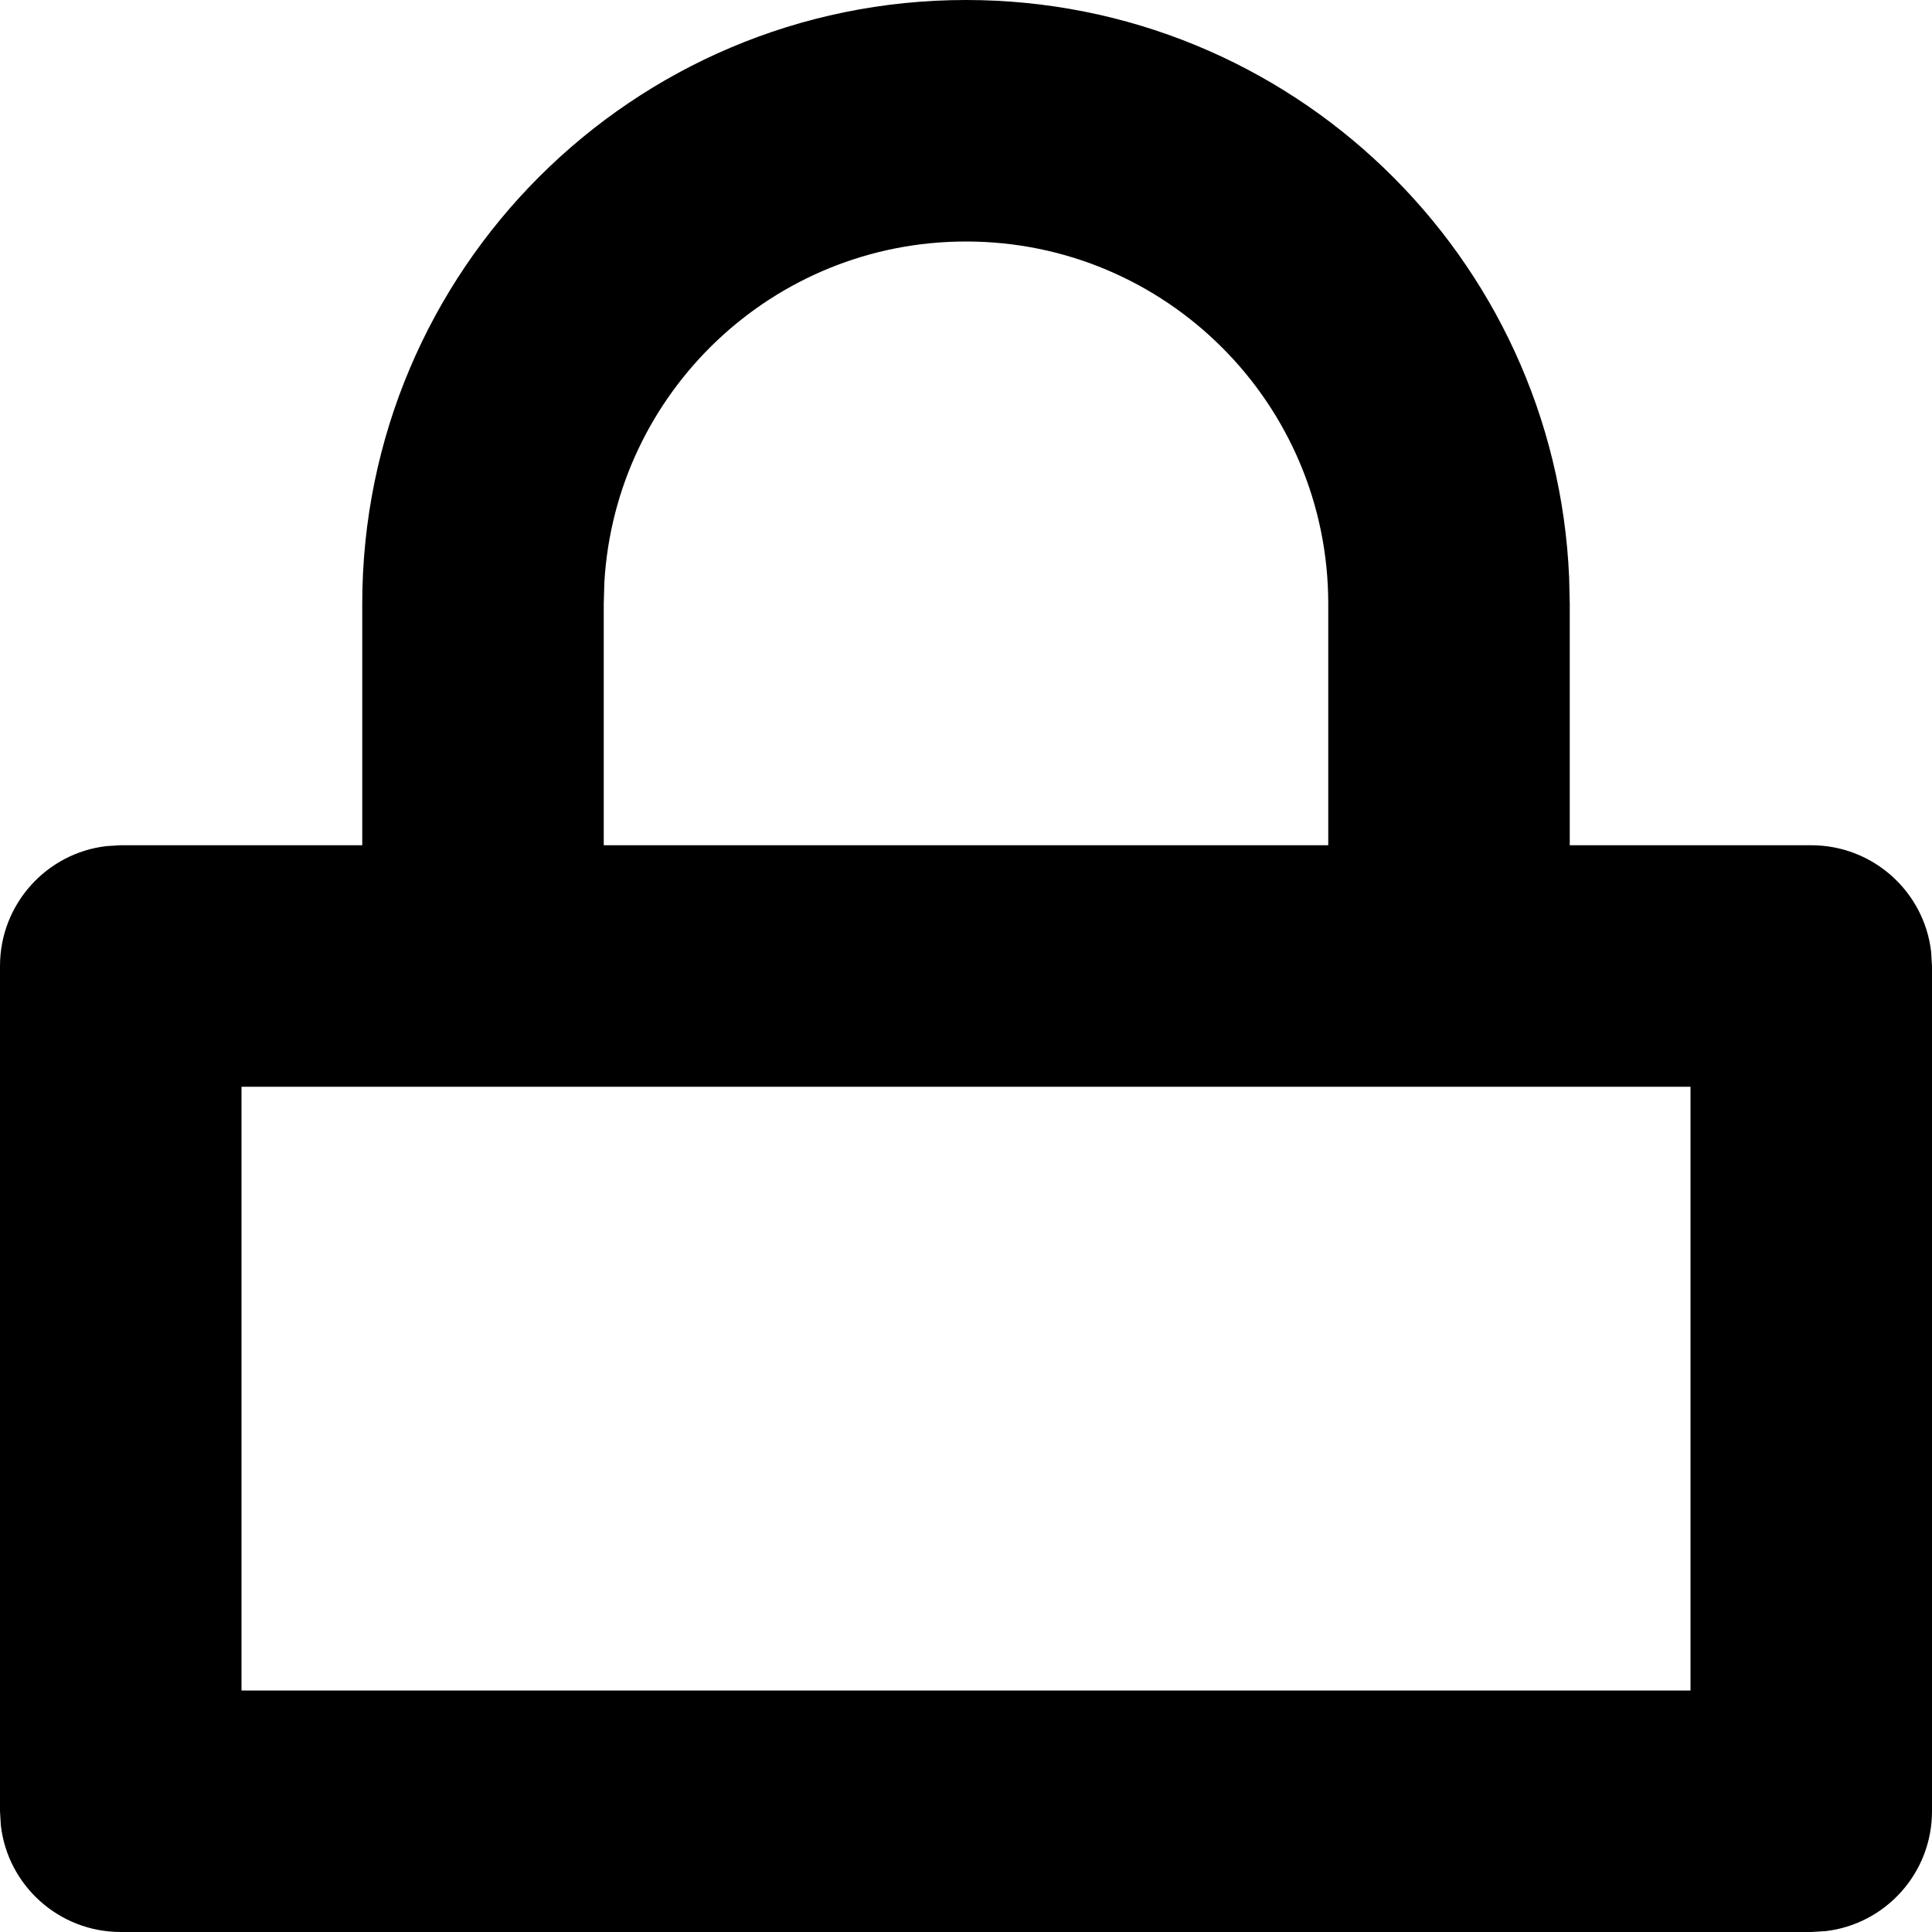
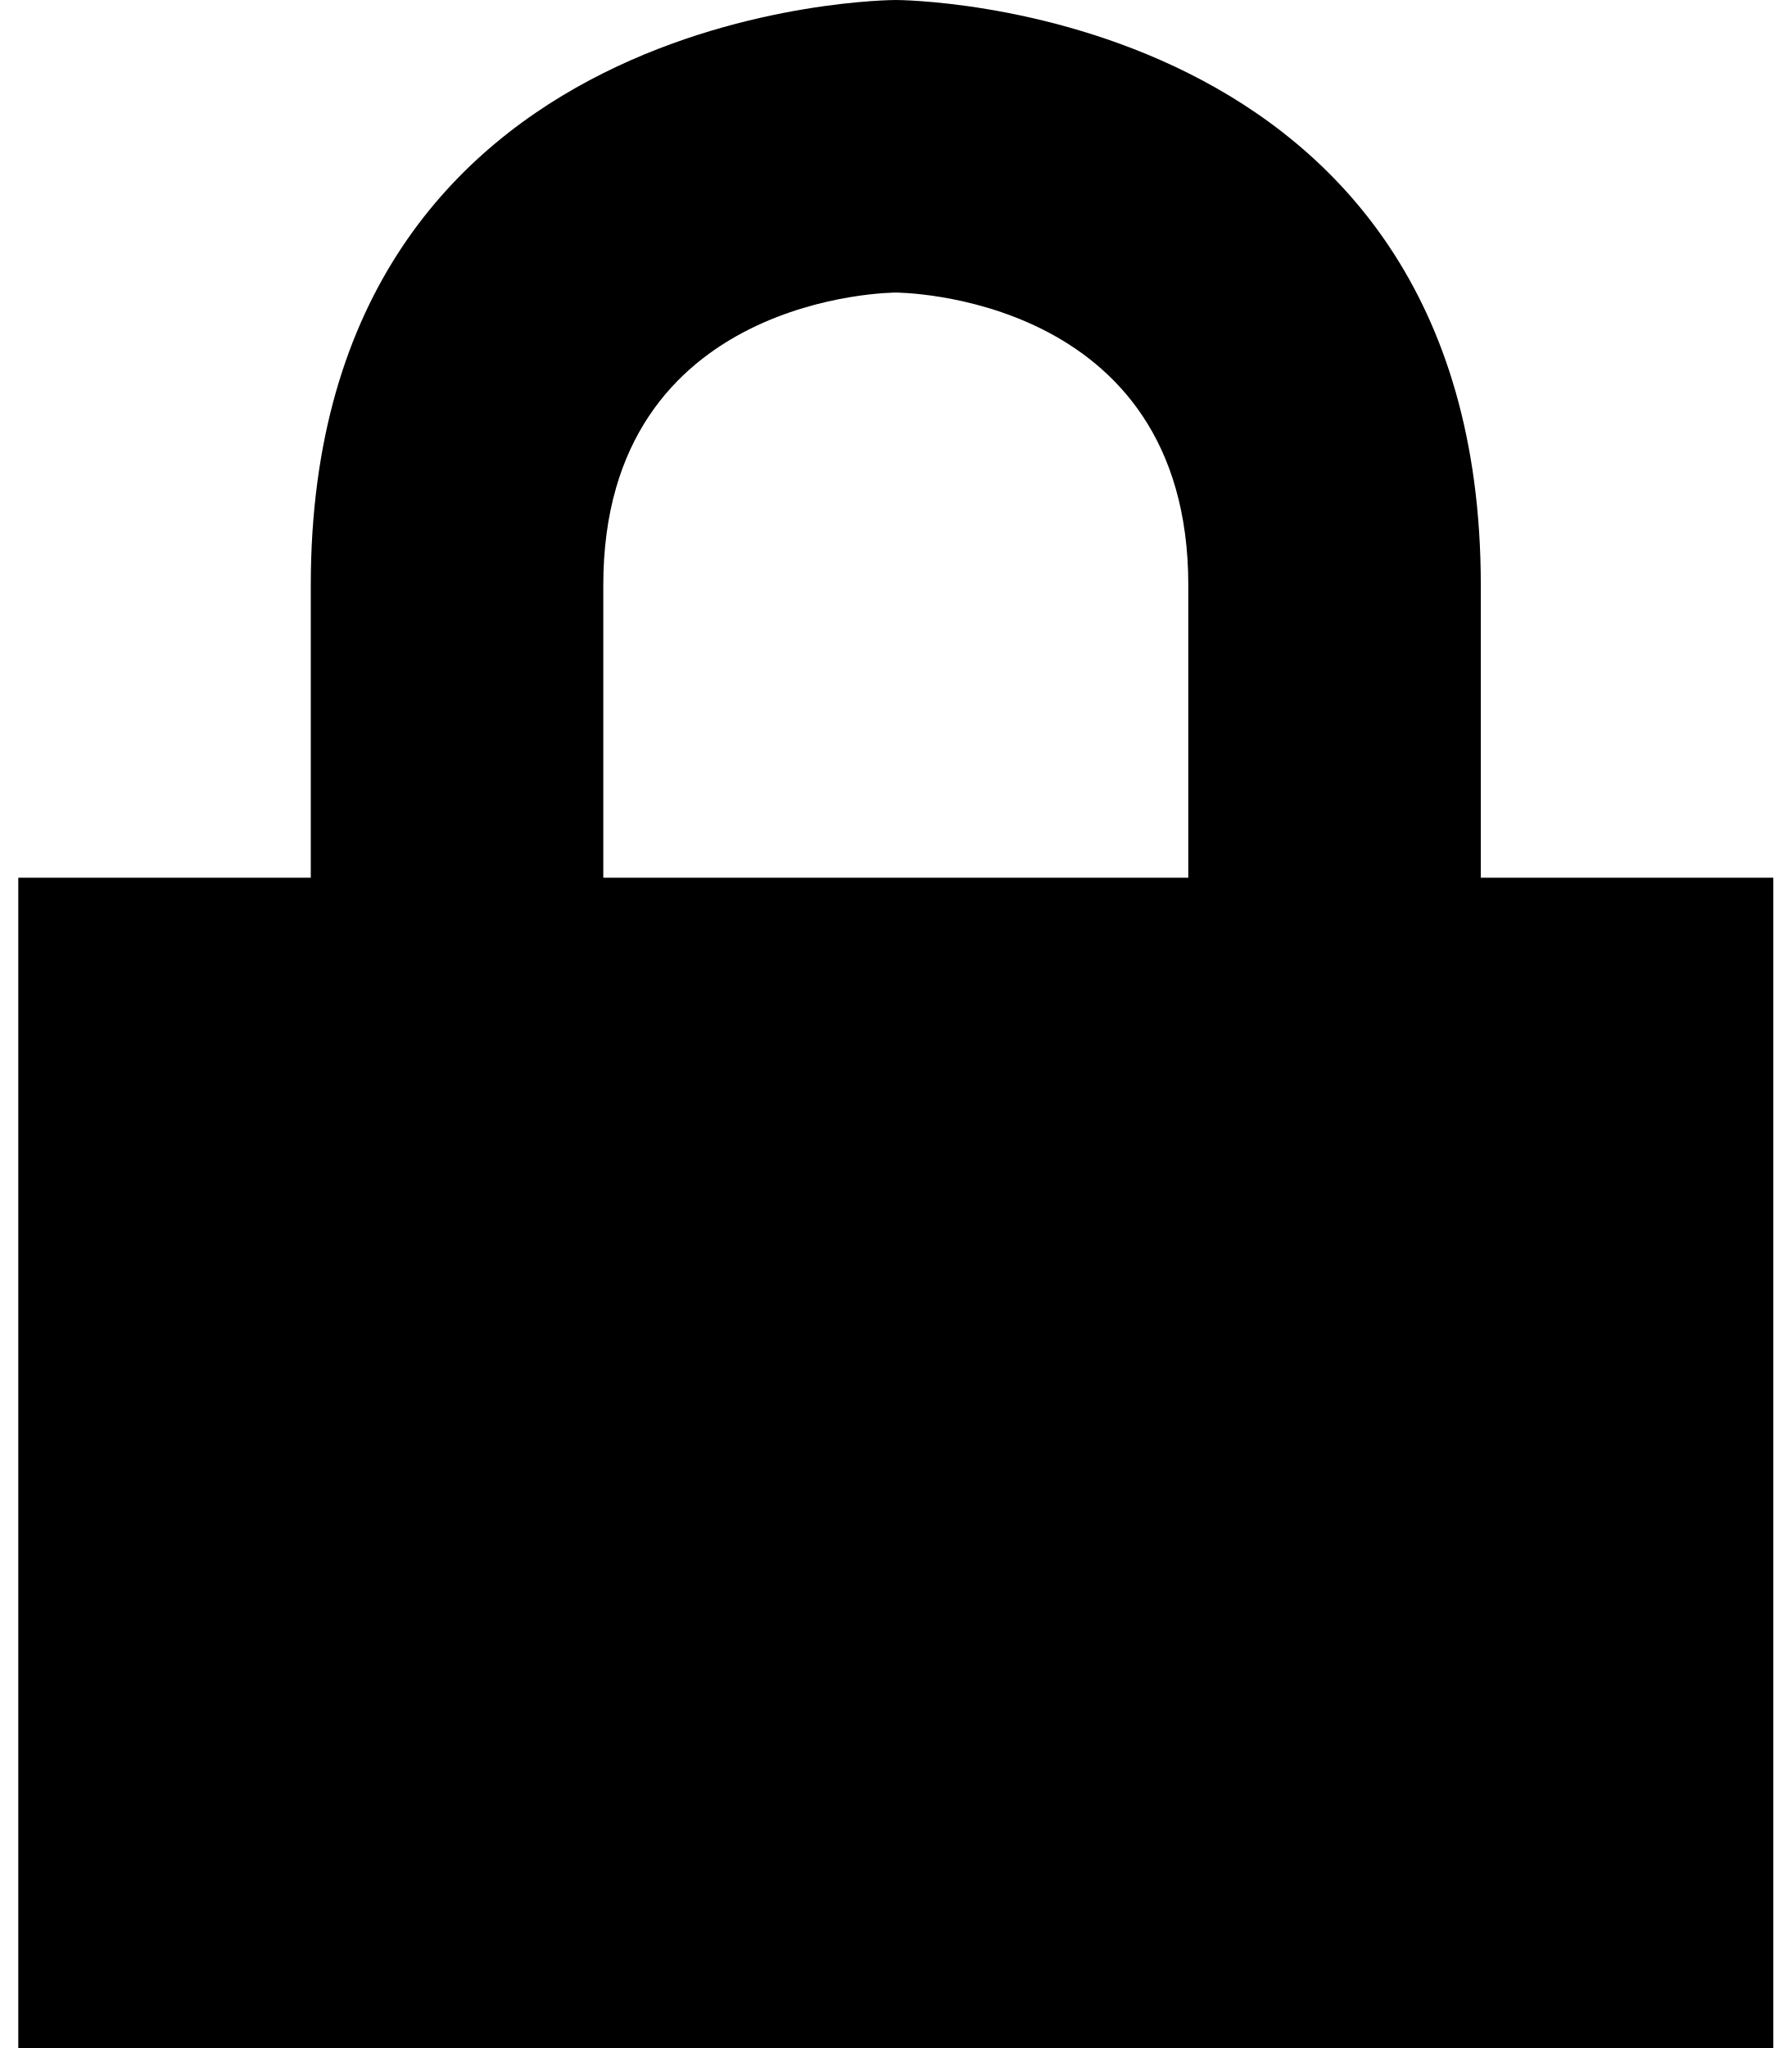
- <svg xmlns="http://www.w3.org/2000/svg" width="16" height="16" viewBox="0 0 16 16" aria-hidden="true" focusable="false">
-   <path fill="currentColor" d="M8,0 C10.689,0 12.882,2.122 12.995,4.783 L13,5 L13,7 L15,7 C15.513,7 15.936,7.386 15.993,7.883 L16,8 L16,15 C16,15.513 15.614,15.936 15.117,15.993 L15,16 L1,16 C0.487,16 0.064,15.614 0.007,15.117 L0,15 L0,8 C0,7.487 0.386,7.064 0.883,7.007 L1,7 L3,7 L3,5 C3,2.239 5.239,0 8,0 Z M14,9 L2,9 L2,14 L14,14 L14,9 Z M8,2 C6.402,2 5.096,3.249 5.005,4.824 L5,5 L5,7 L11,7 L11,5 C11,3.343 9.657,2 8,2 Z" />
+ <svg xmlns="http://www.w3.org/2000/svg" width="14" height="16" viewBox="0 0 48 56" version="1.1">
+   <g stroke="none" stroke-width="1" fill="none" fill-rule="evenodd">
+     <g fill="currentColor">
+       <rect x="0" y="24" width="48" height="32" />
+       <path d="M24,0 C24,0 8,0 8,16 L8,32 L16,32 L16,16 C16,8 24,8 24,8 C24,8 32,8 32,16 L32,32 L40,32 L40,16 C40,0 24,0 24,0 Z" />
+     </g>
+   </g>
</svg>
